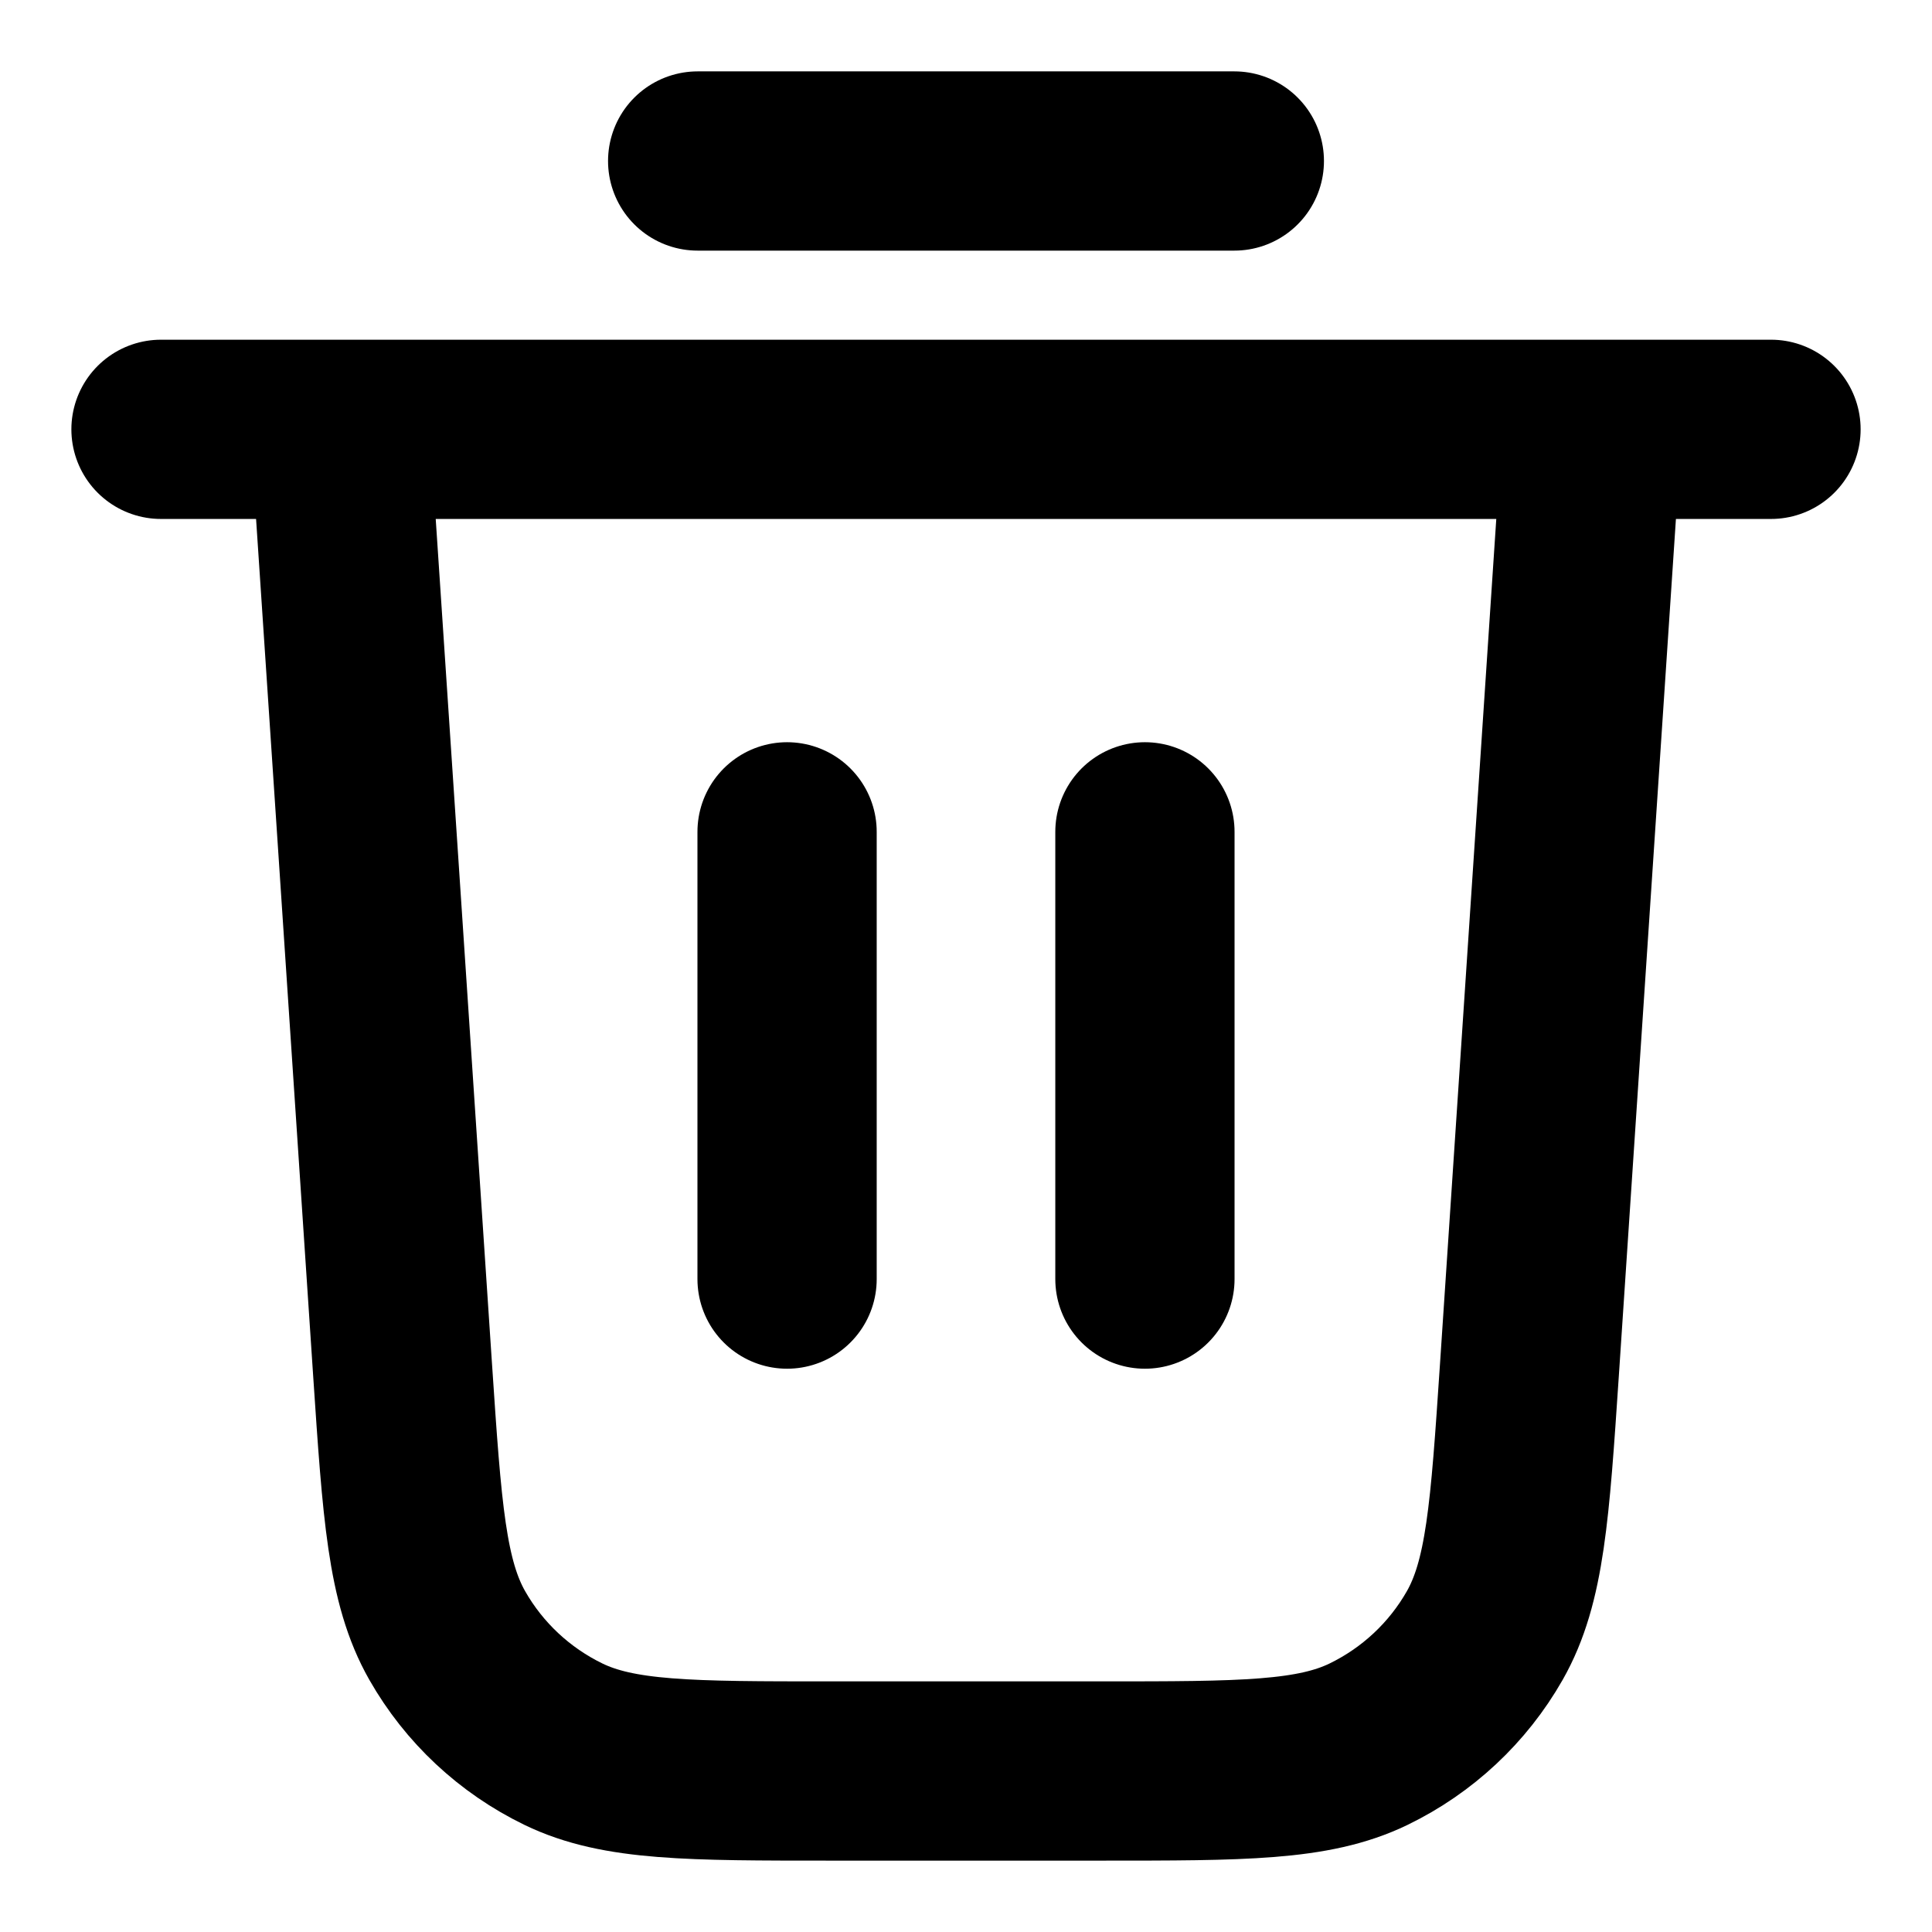
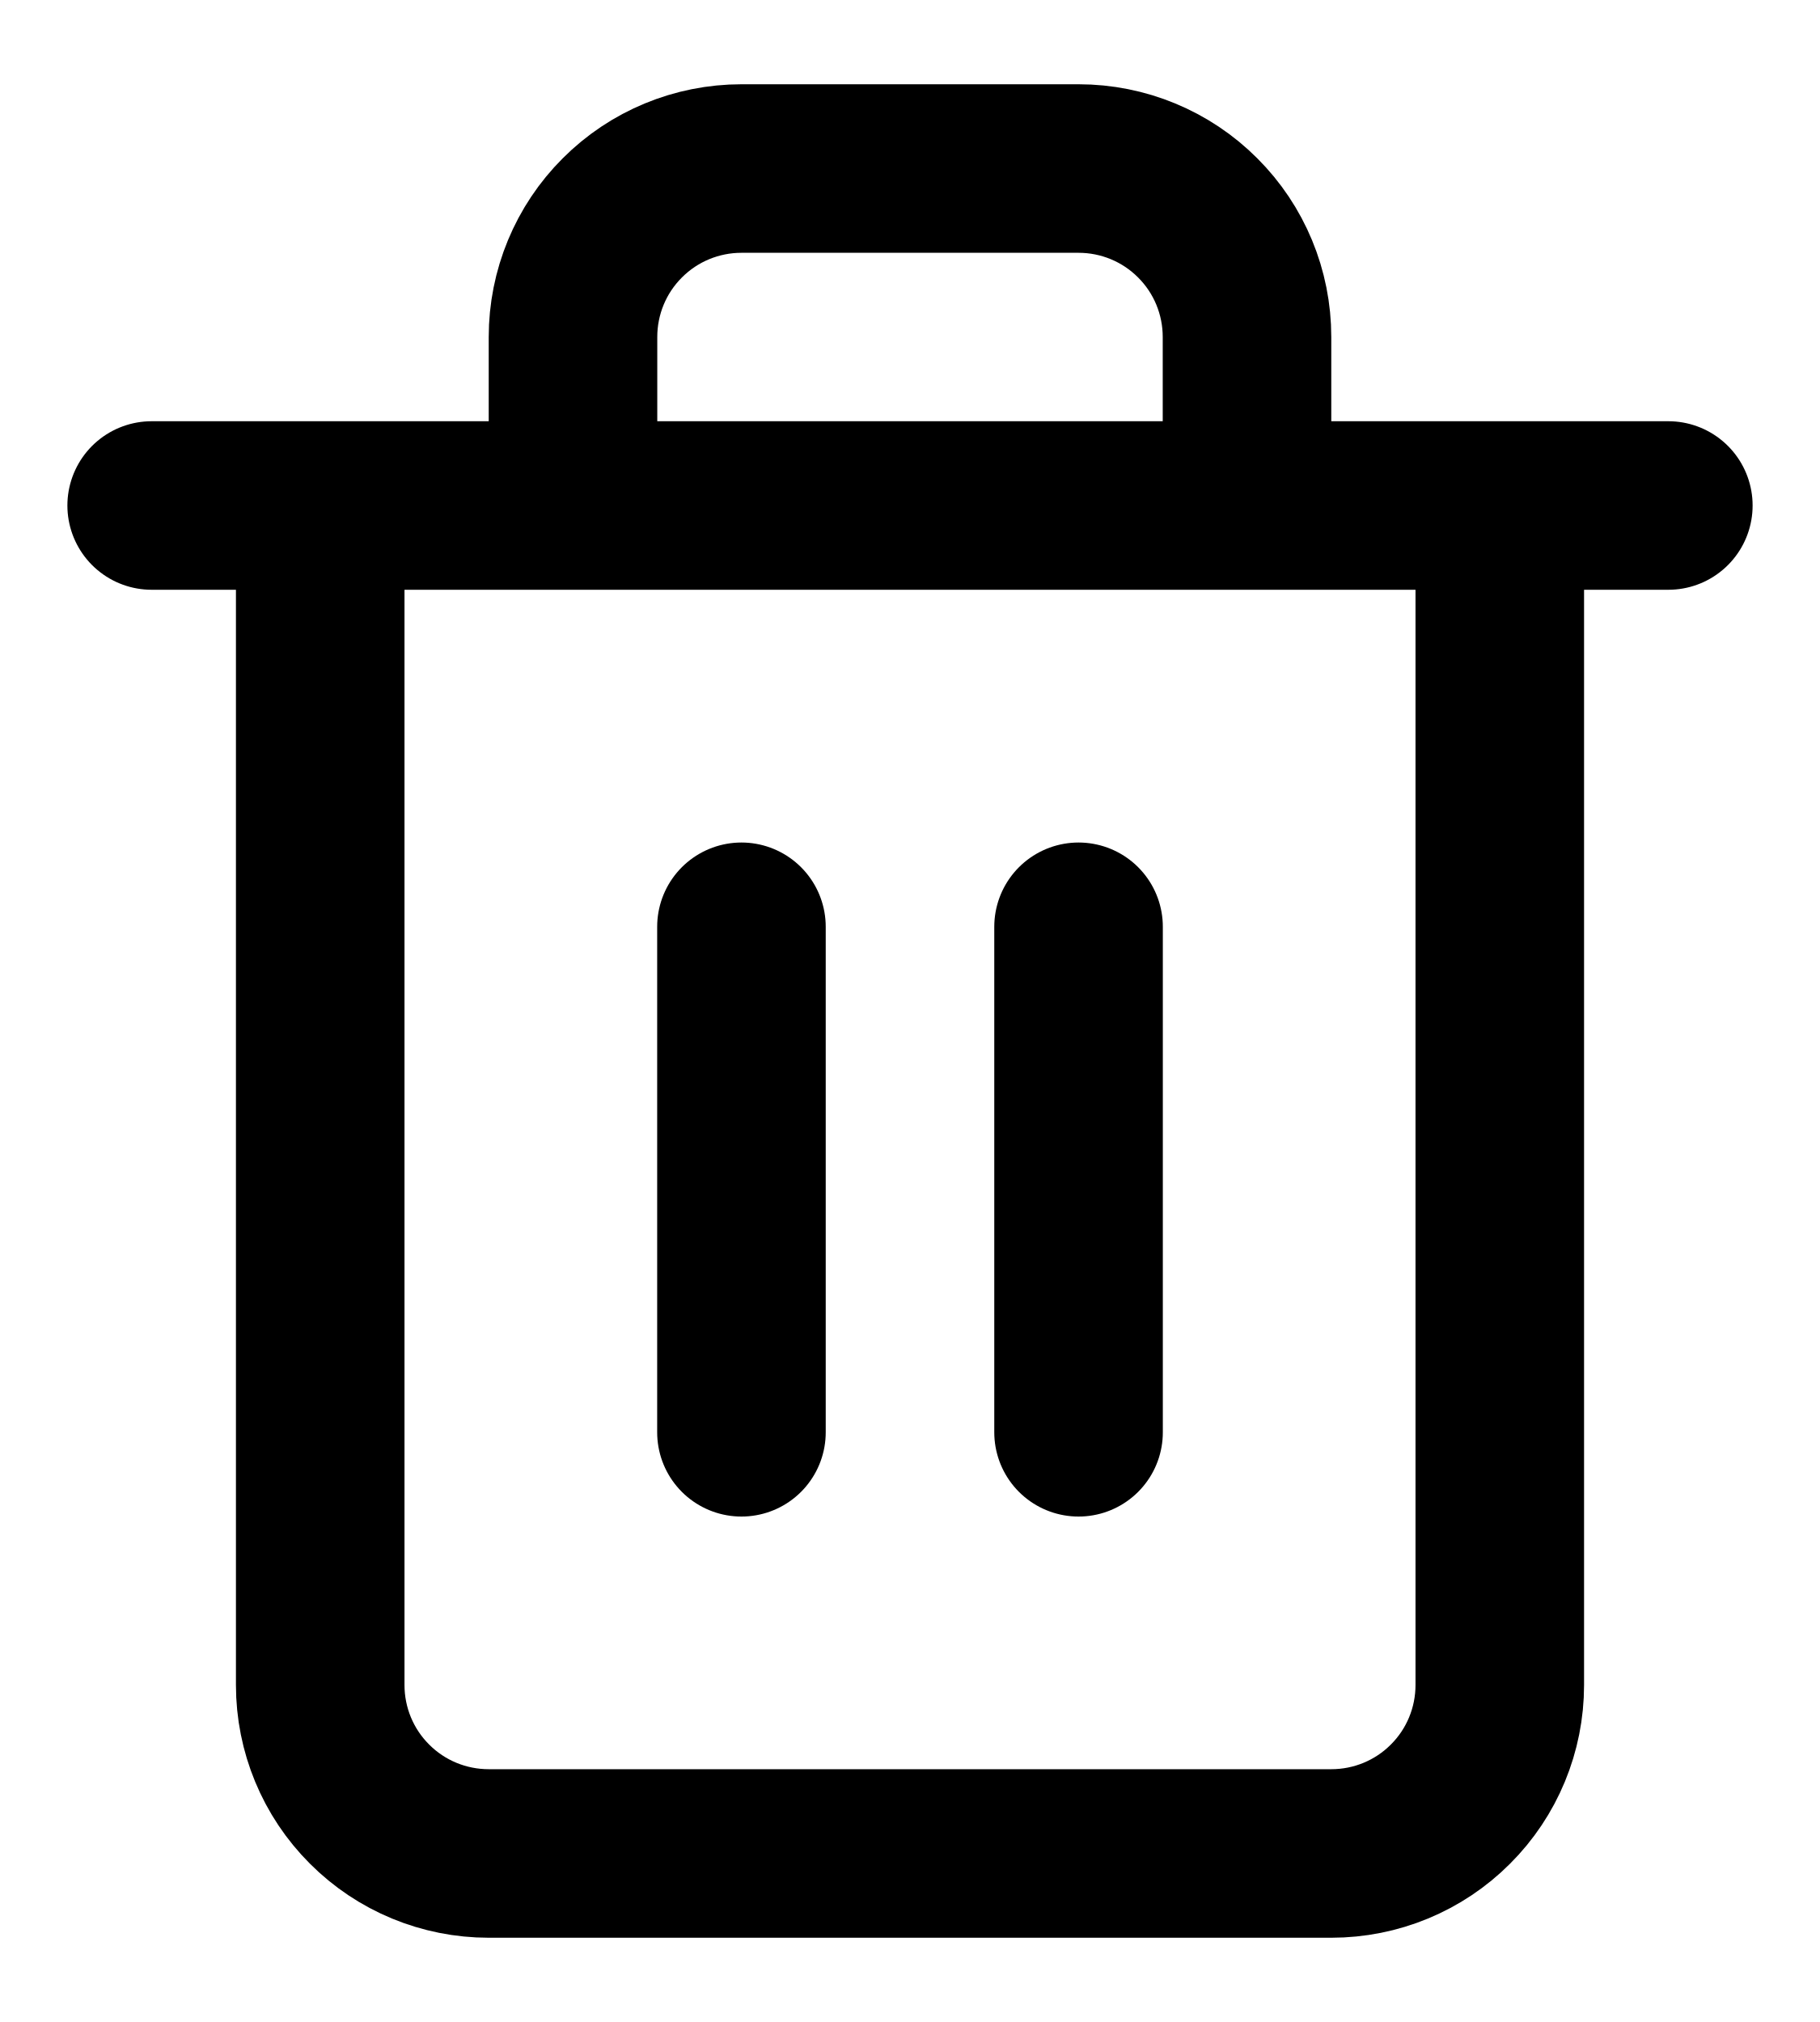
- <svg xmlns="http://www.w3.org/2000/svg" width="18" height="18" viewBox="0 0 18 18" fill="none">
-   <path d="M6.5 1.5H11.5M1.5 4H16.5M14.833 4L14.249 12.766C14.161 14.081 14.117 14.739 13.833 15.238C13.583 15.677 13.206 16.029 12.751 16.25C12.235 16.5 11.576 16.5 10.258 16.5H7.742C6.424 16.5 5.765 16.5 5.249 16.25C4.794 16.029 4.417 15.677 4.167 15.238C3.883 14.739 3.839 14.081 3.751 12.766L3.167 4M7.333 7.75V11.917M10.667 7.75V11.917" stroke="currentColor" stroke-width="1.67" stroke-linecap="round" stroke-linejoin="round" />
+ <svg xmlns="http://www.w3.org/2000/svg" width="18" height="20" viewBox="0 0 18 20" fill="none">
+   <path d="M1.5 5H3.167M3.167 5H16.5M3.167 5V16.667C3.167 17.109 3.342 17.533 3.655 17.845C3.967 18.158 4.391 18.333 4.833 18.333H13.167C13.609 18.333 14.033 18.158 14.345 17.845C14.658 17.533 14.833 17.109 14.833 16.667V5H3.167ZM5.667 5V3.333C5.667 2.891 5.842 2.467 6.155 2.155C6.467 1.842 6.891 1.667 7.333 1.667H10.667C11.109 1.667 11.533 1.842 11.845 2.155C12.158 2.467 12.333 2.891 12.333 3.333V5M7.333 9.167V14.167M10.667 9.167V14.167" stroke="currentColor" stroke-width="1.667" stroke-linecap="round" stroke-linejoin="round" />
</svg>
